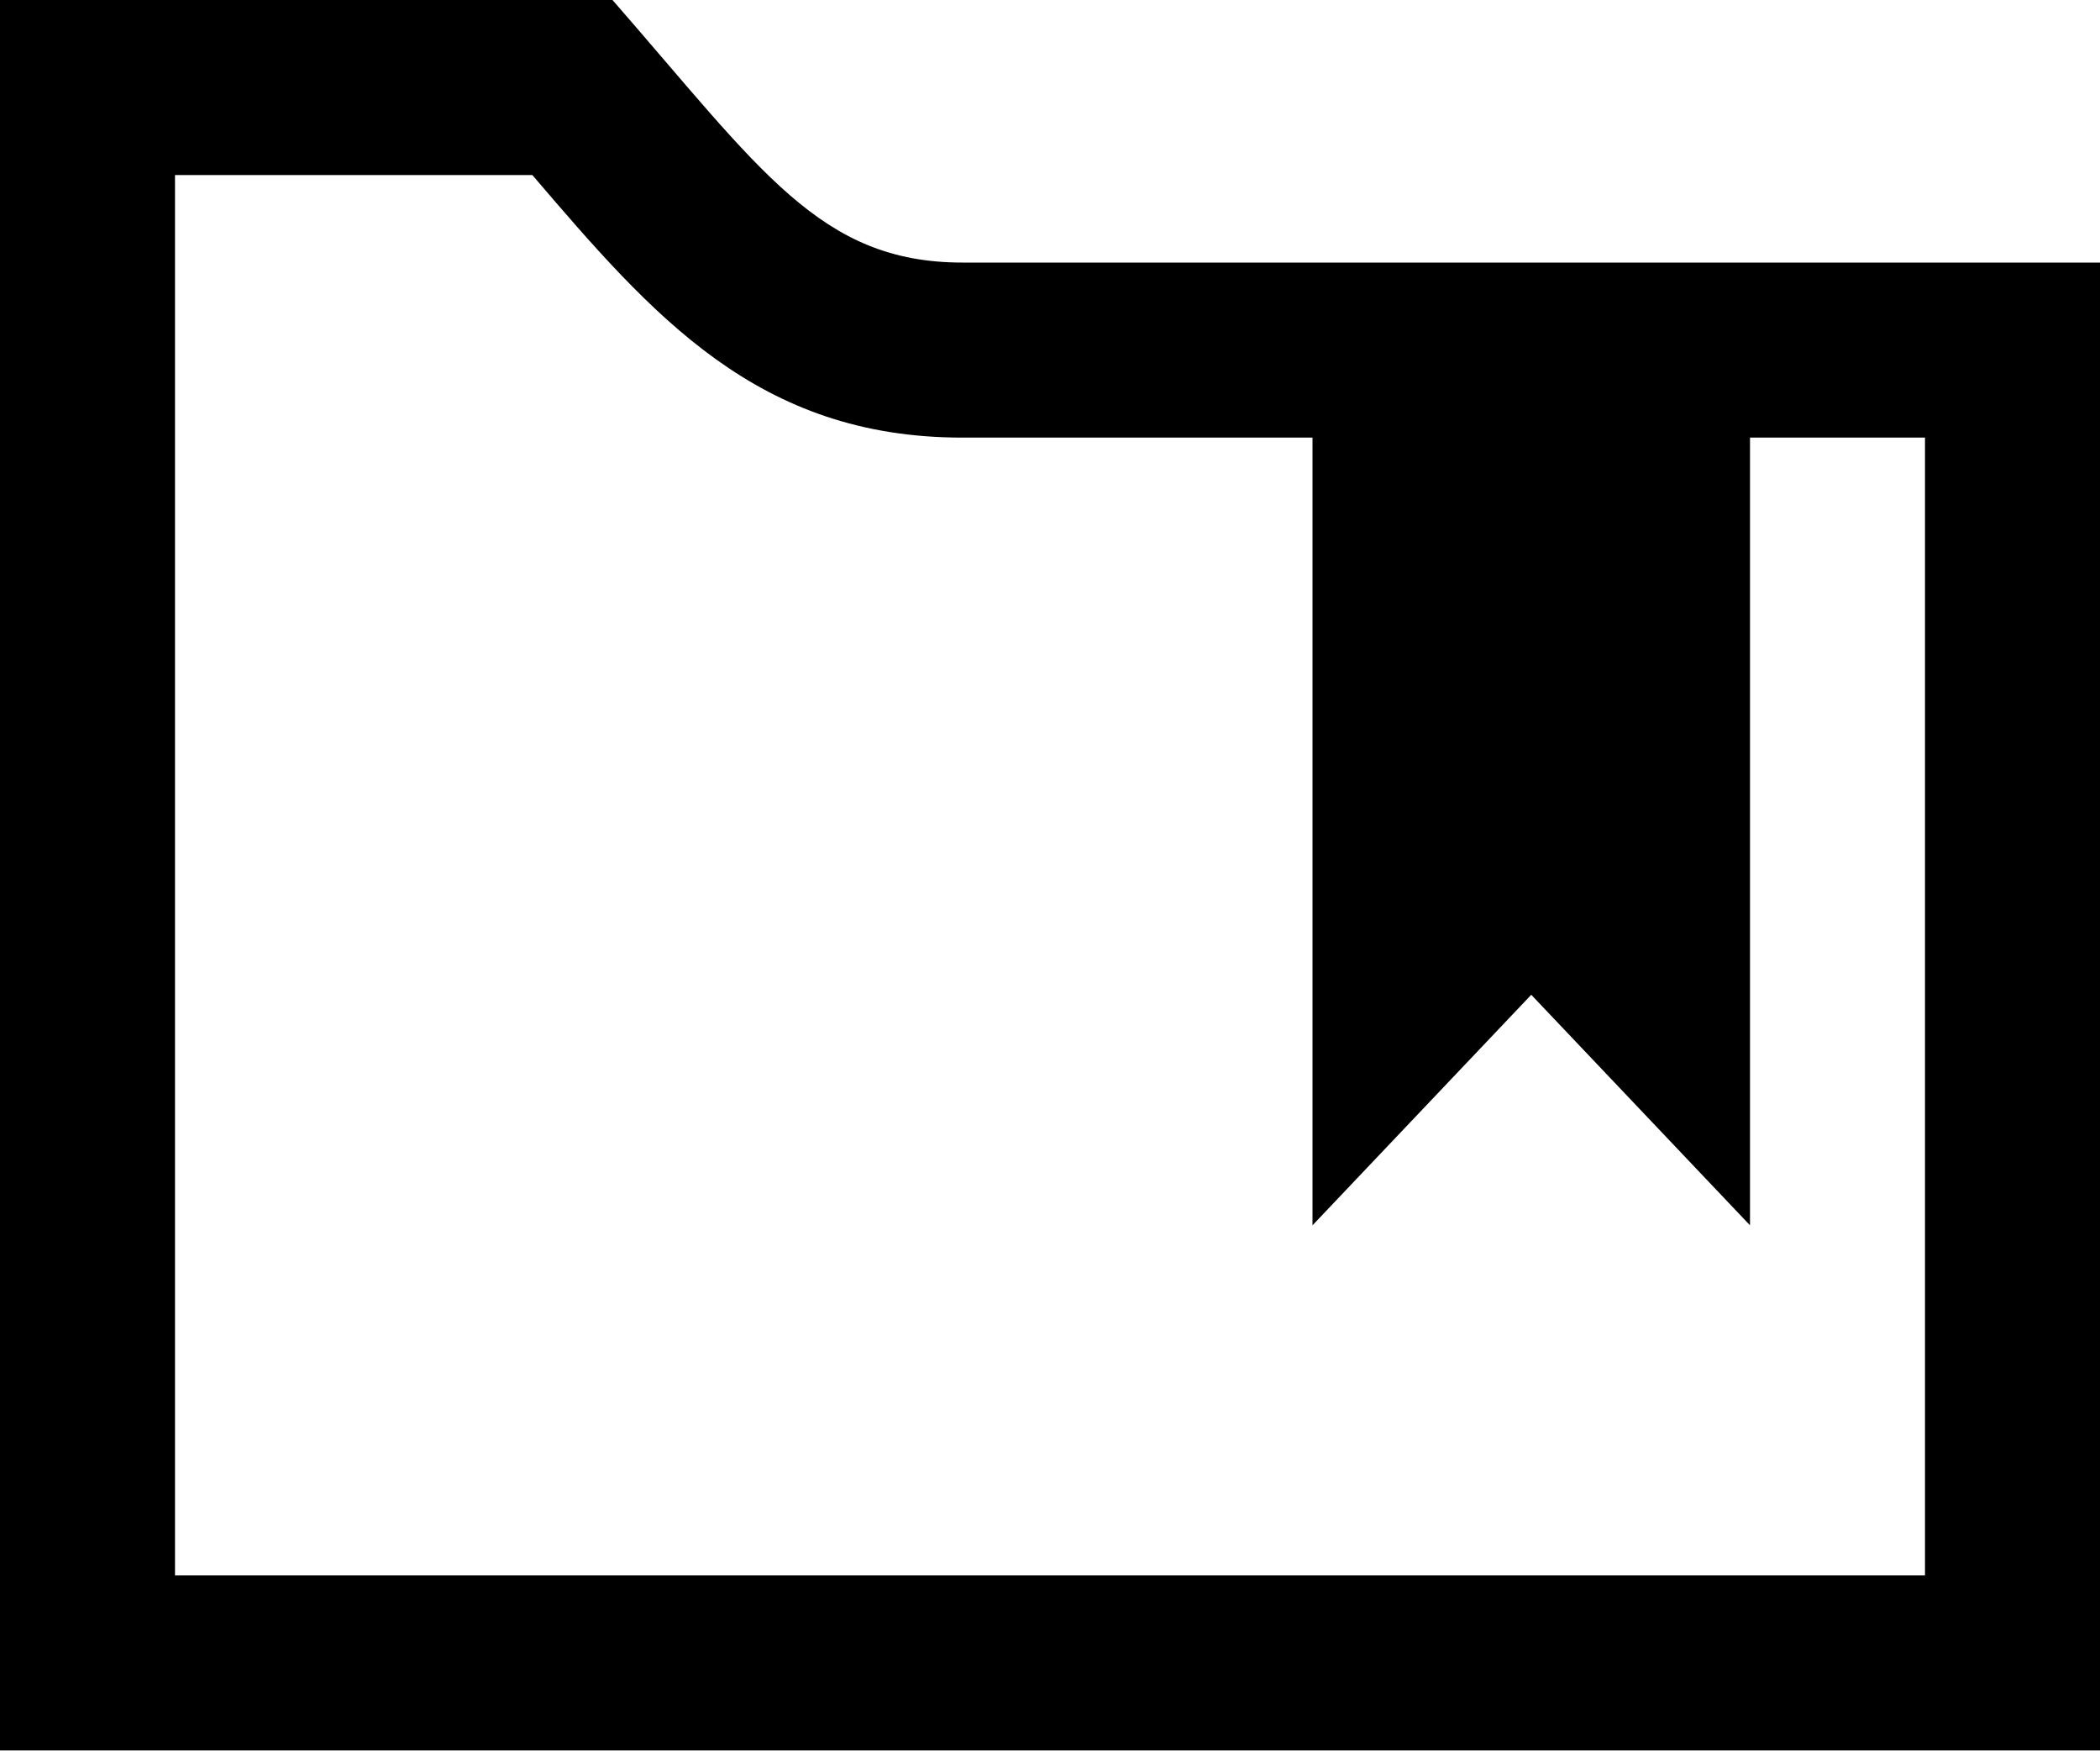
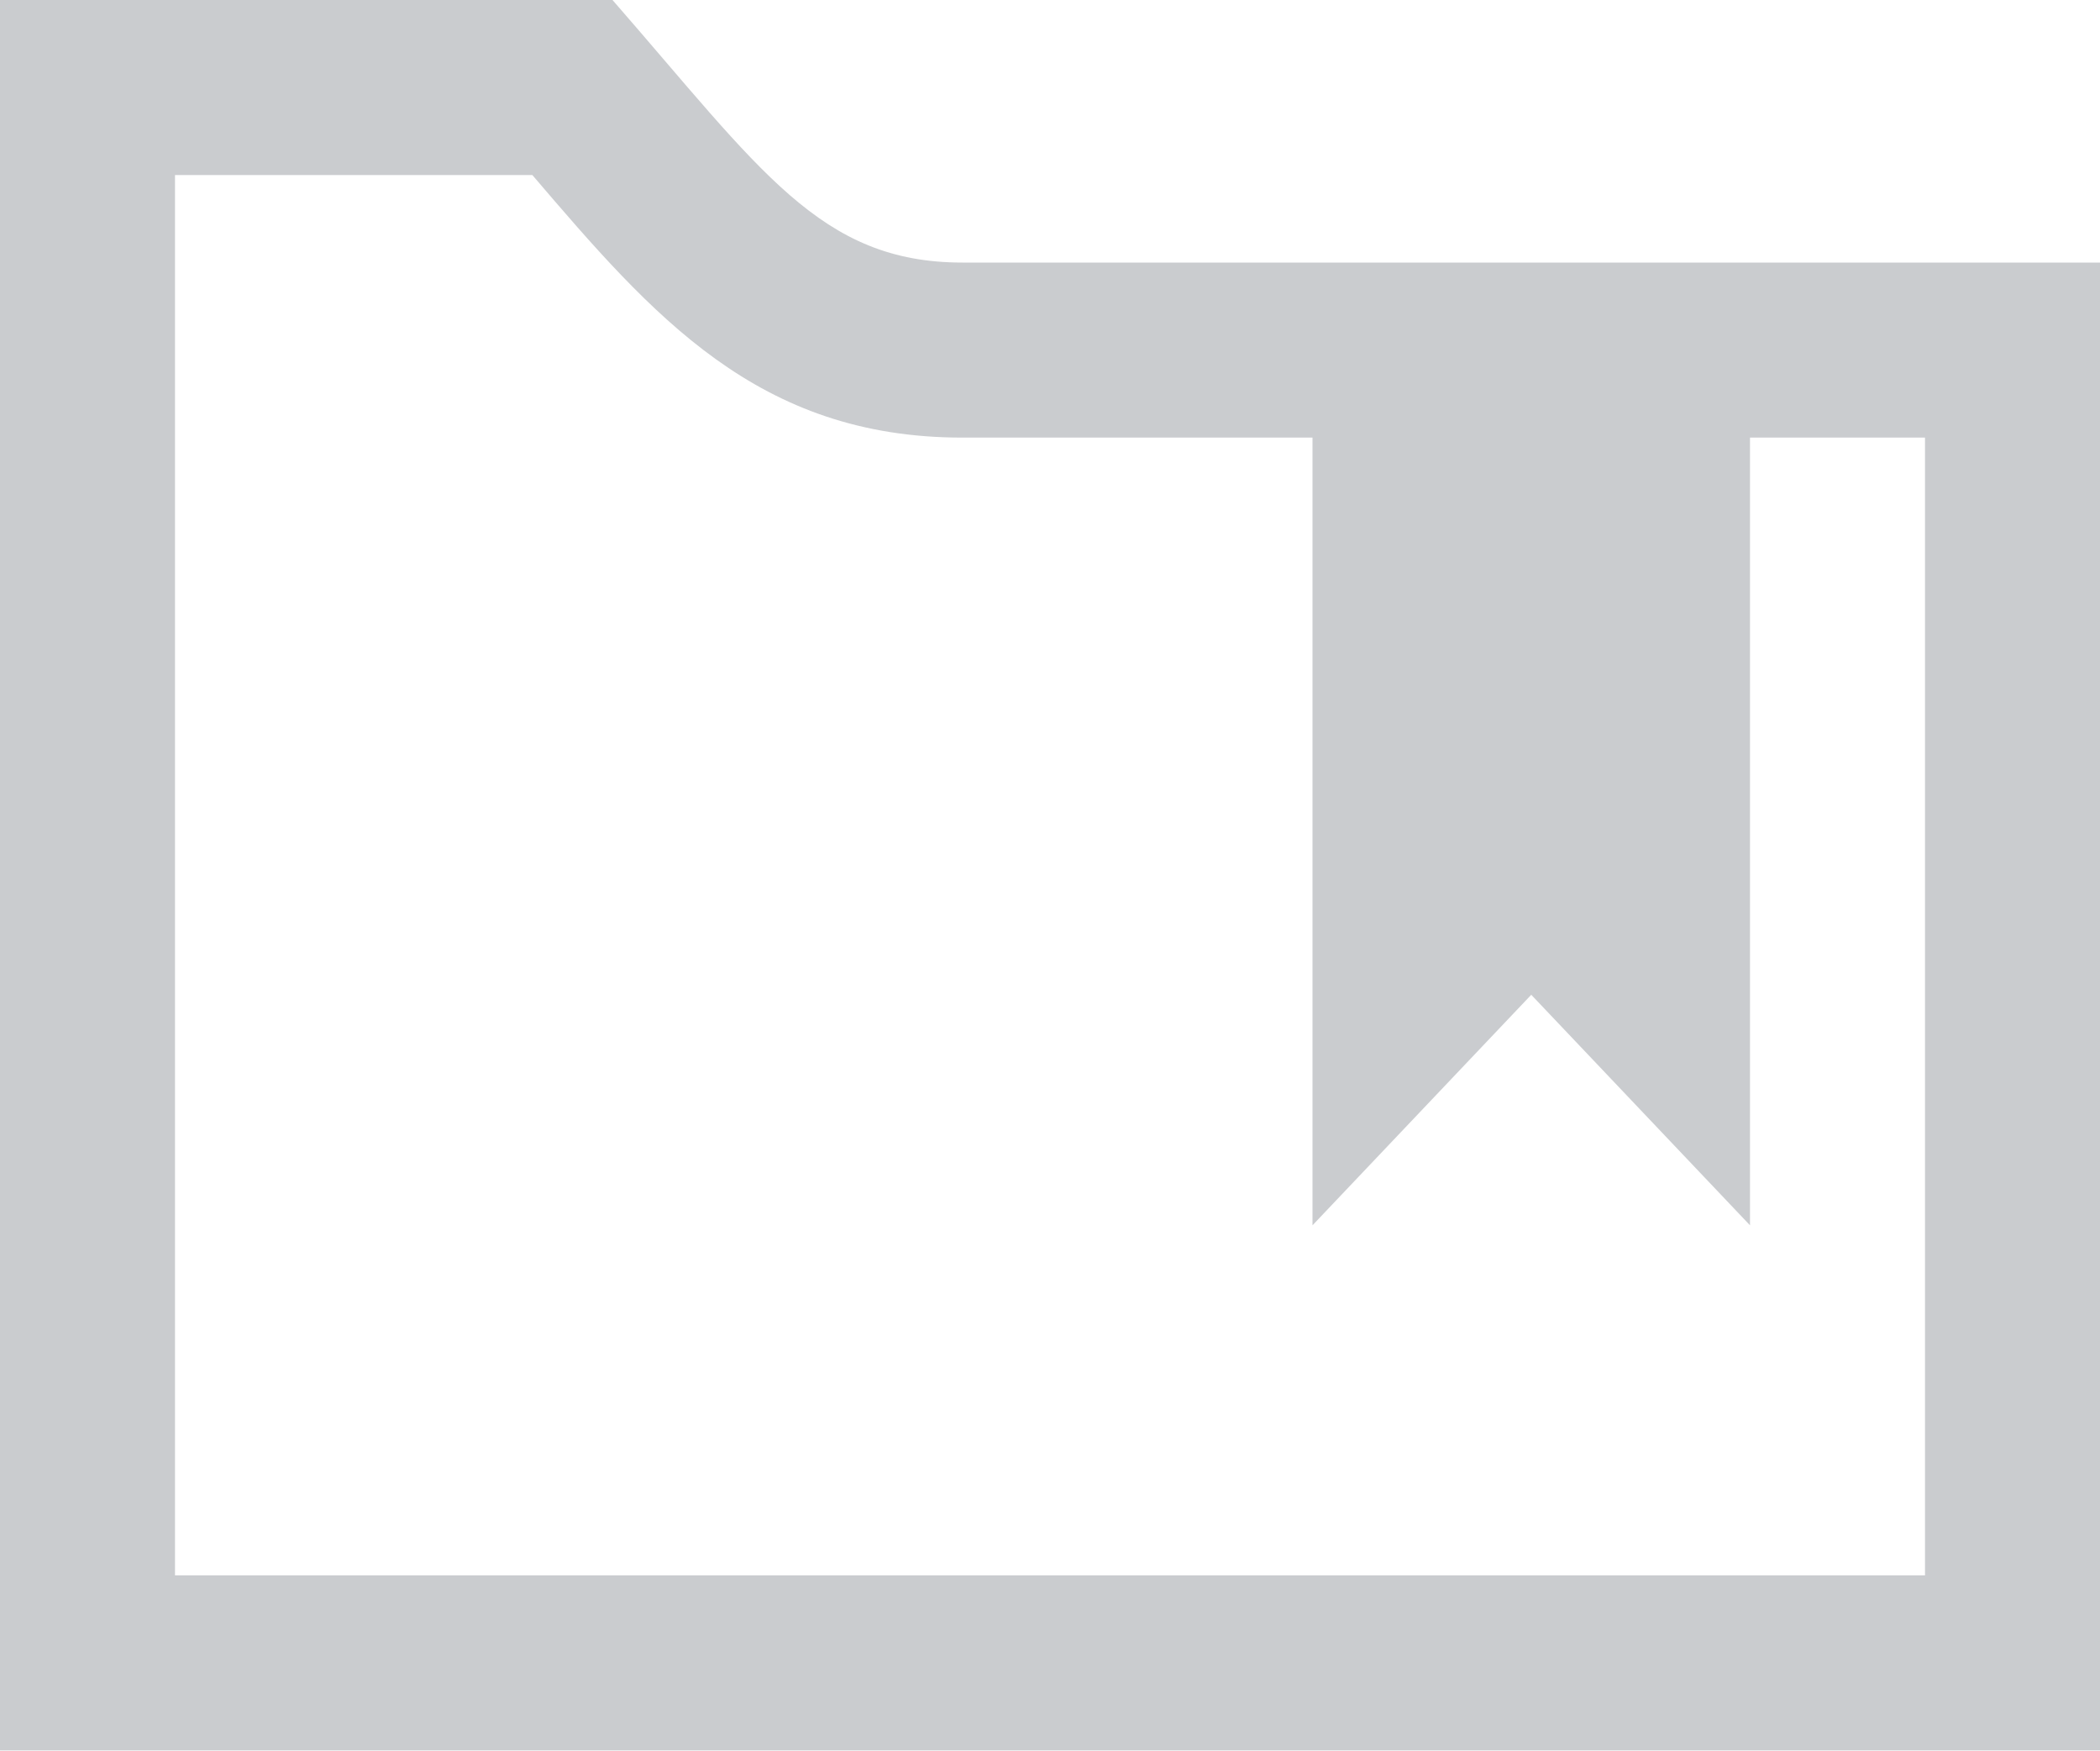
<svg xmlns="http://www.w3.org/2000/svg" width="24" height="20" viewBox="0 0 24 20" fill="none">
-   <path d="M11 3C9.371 3 8.695 1.942 7 0H0V20H24V3H11ZM22 18H2V2H6.084C7.463 3.612 8.66 5 11 5H15V14L17.5 11.366L20 14V5H22V18Z" fill="black" />
+   <path d="M11 3C9.371 3 8.695 1.942 7 0H0V20H24V3H11ZM22 18H2V2H6.084C7.463 3.612 8.66 5 11 5H15V14L17.5 11.366L20 14V5H22V18Z" fill="#CACCCF" />
</svg>
